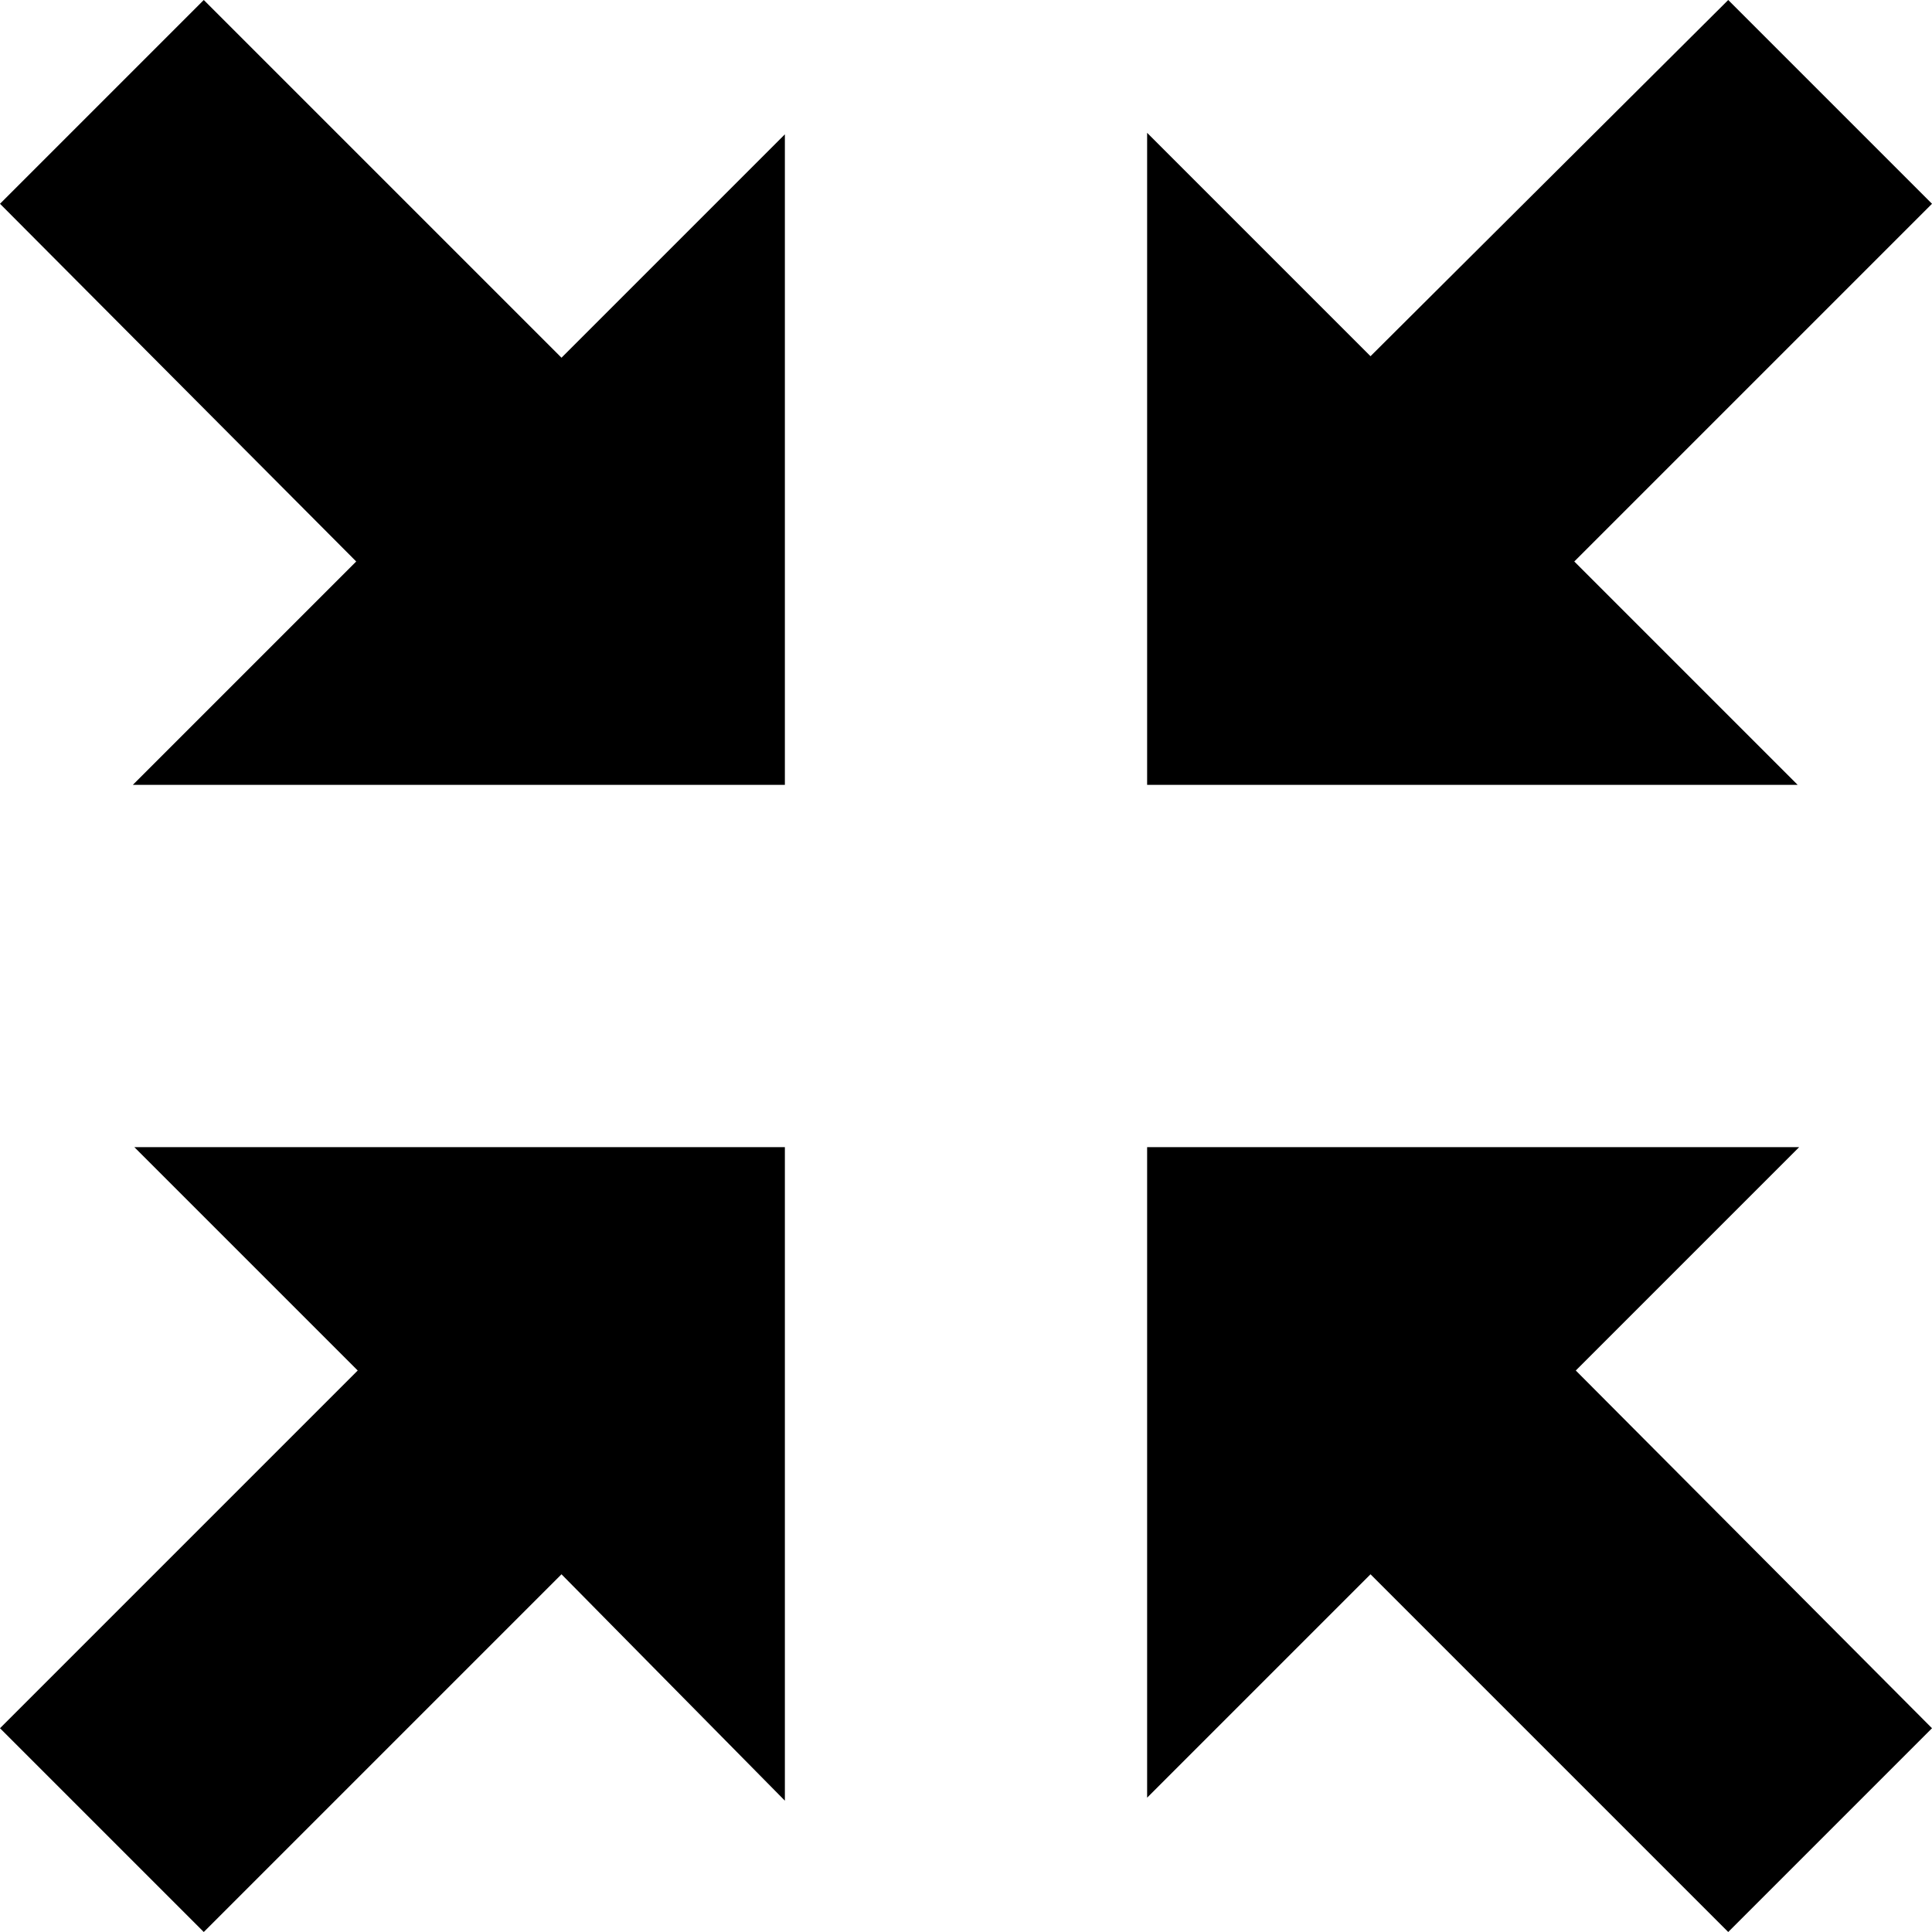
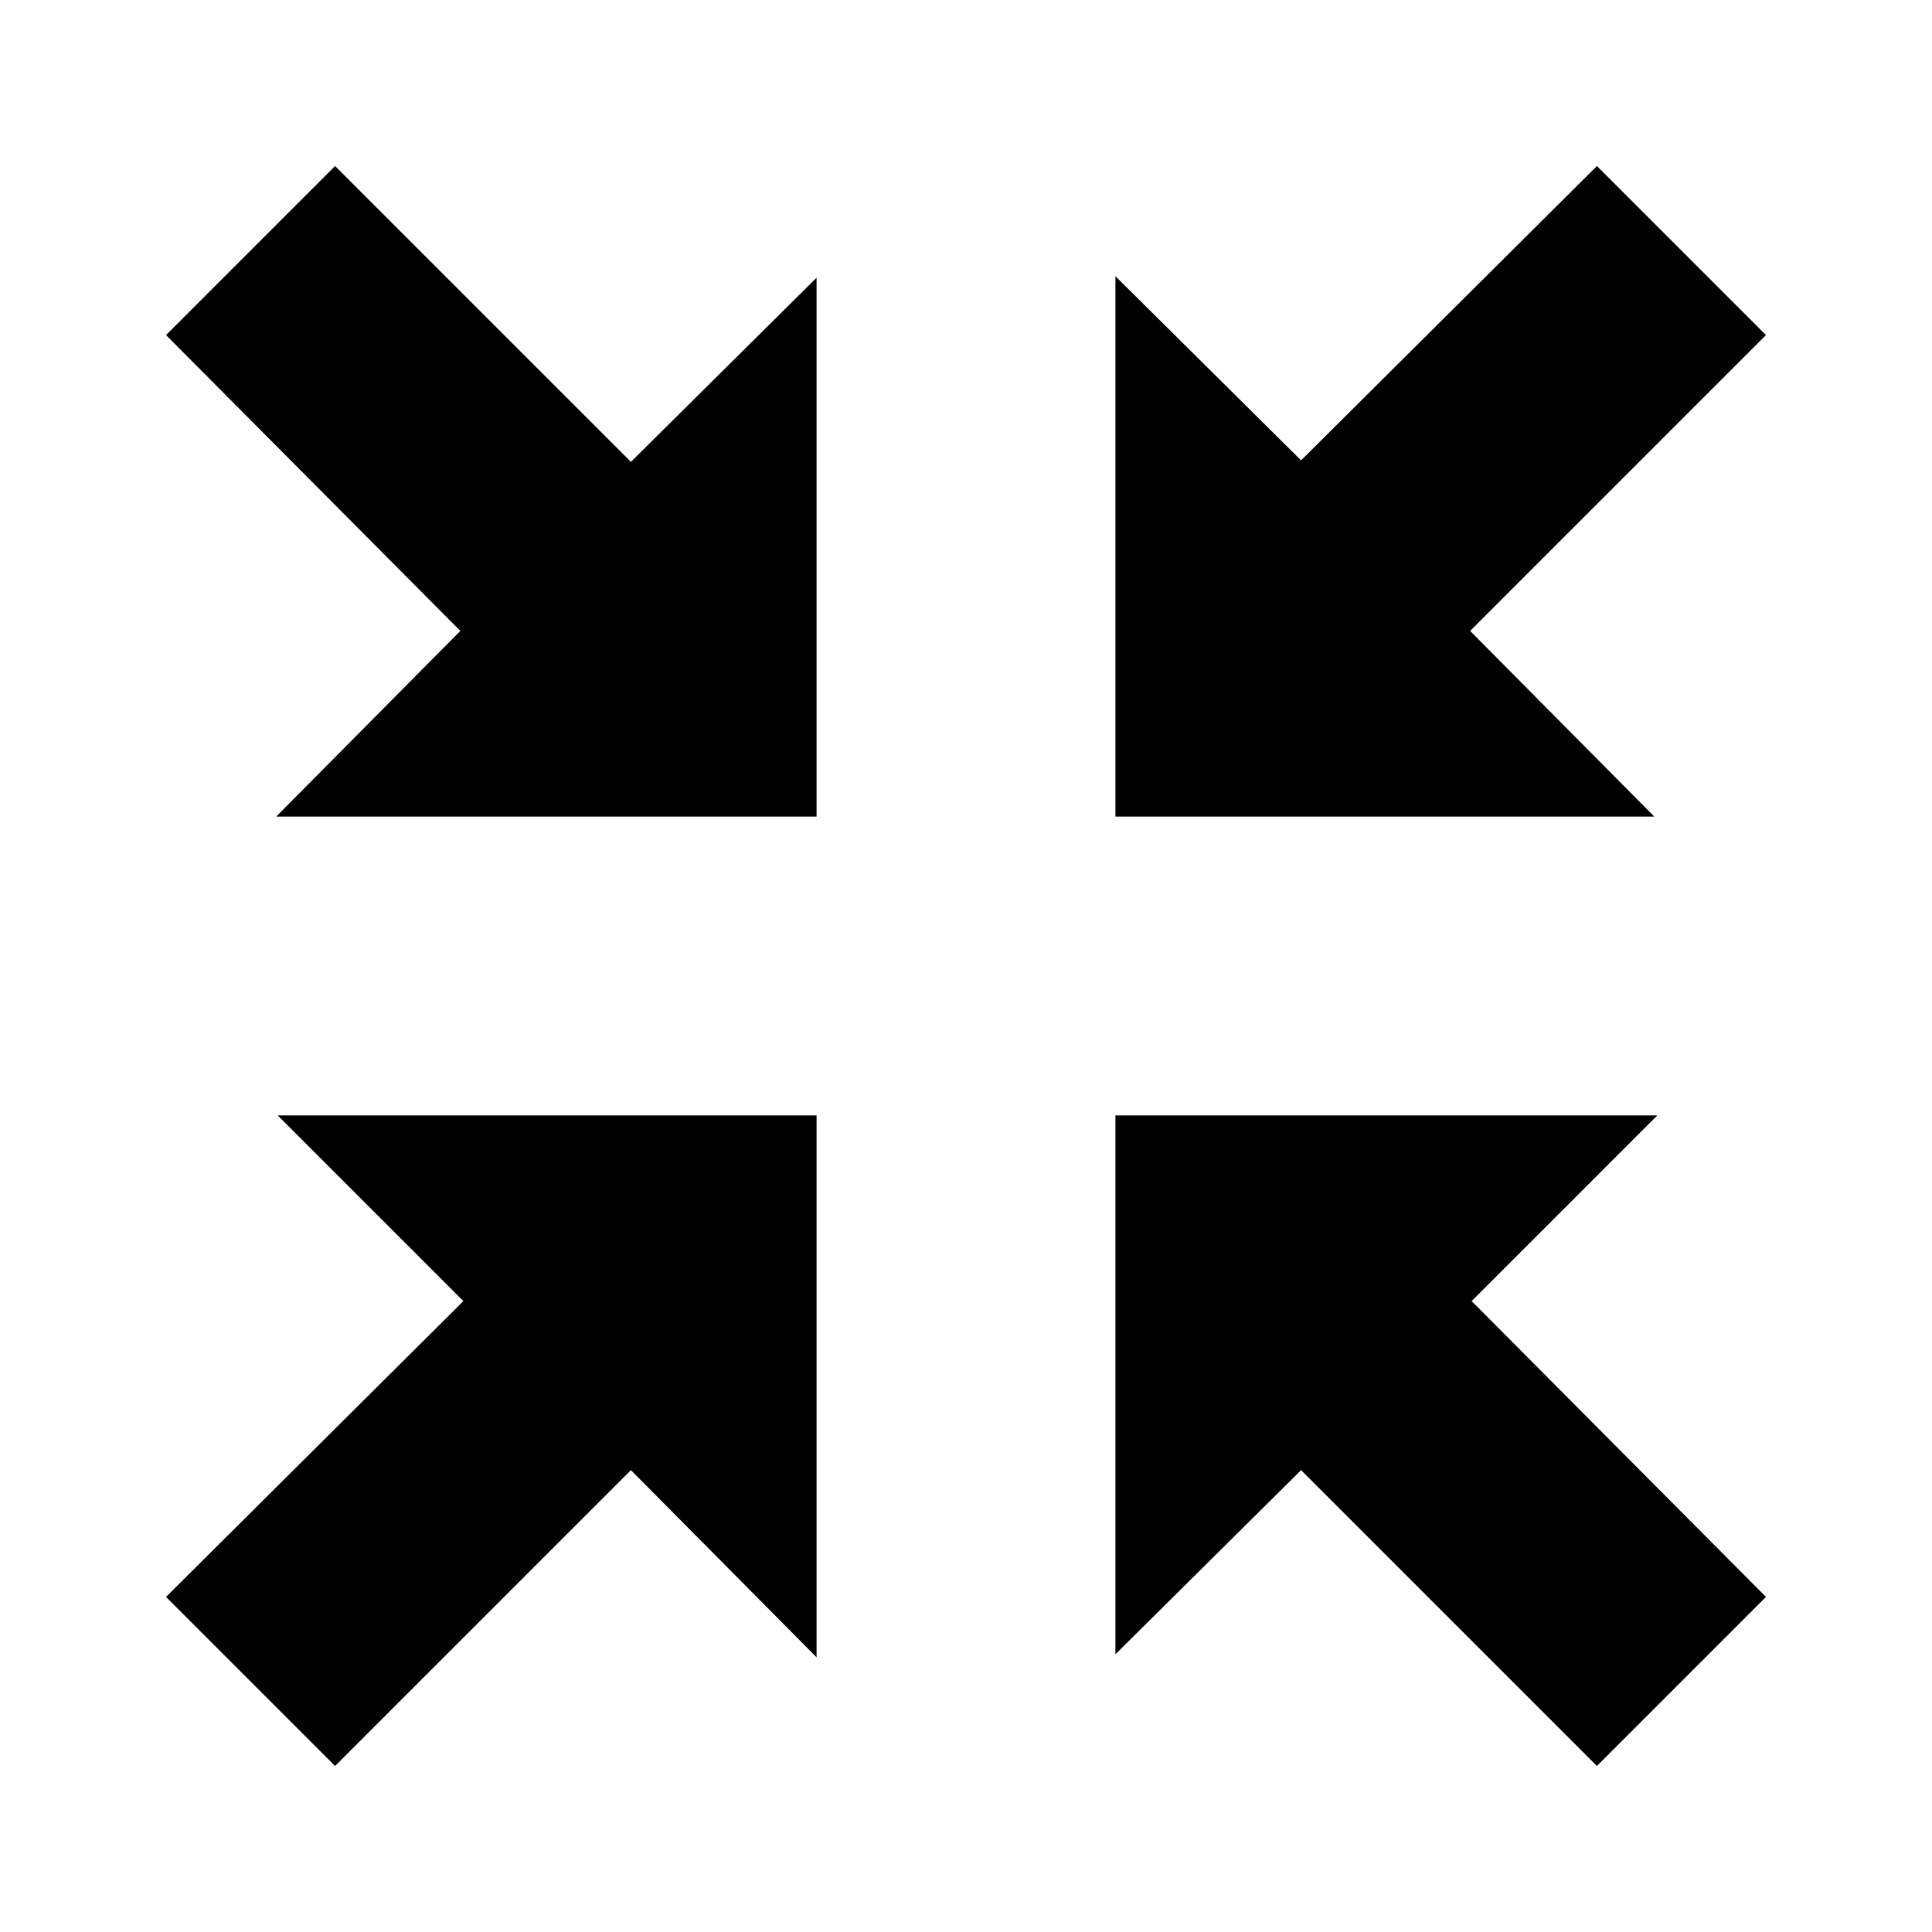
<svg xmlns="http://www.w3.org/2000/svg" version="1.1" id="Layer_1" x="0px" y="0px" viewBox="0 0 128 128" style="enable-background:new 0 0 128 128;" xml:space="preserve">
-   <path d="M13.5,0L0,13.5l23.6,23.7L8.8,52H52V8.9L37.2,23.7L13.5,0z M90.8,104.3l23.7,23.7l13.5-13.5l-23.6-23.7L119.2,76H76v43.1  C76,119.1,90.8,104.3,90.8,104.3z M114.5,0L90.8,23.6L76,8.8V52h43.1l-14.8-14.8L128,13.5L114.5,0z M13.5,128l23.7-23.7l14.8,15V76  H8.9l14.8,14.8L0,114.5L13.5,128z" />
+   <path d="M22.2,11L11,22.2l19.5,19.6L18.3,54.1h35.8V18.4L41.8,30.6L22.2,11z M86.2,97.4l19.6,19.6l11.2-11.2L97.5,86.2l12.3-12.3  H73.9v35.7L86.2,97.4z M105.8,11L86.2,30.5L73.9,18.3v35.8h35.7L97.4,41.8L117,22.2L105.8,11z M22.2,117l19.6-19.6l12.3,12.4V73.9  H18.4l12.3,12.3L11,105.8L22.2,117z" />
</svg>
